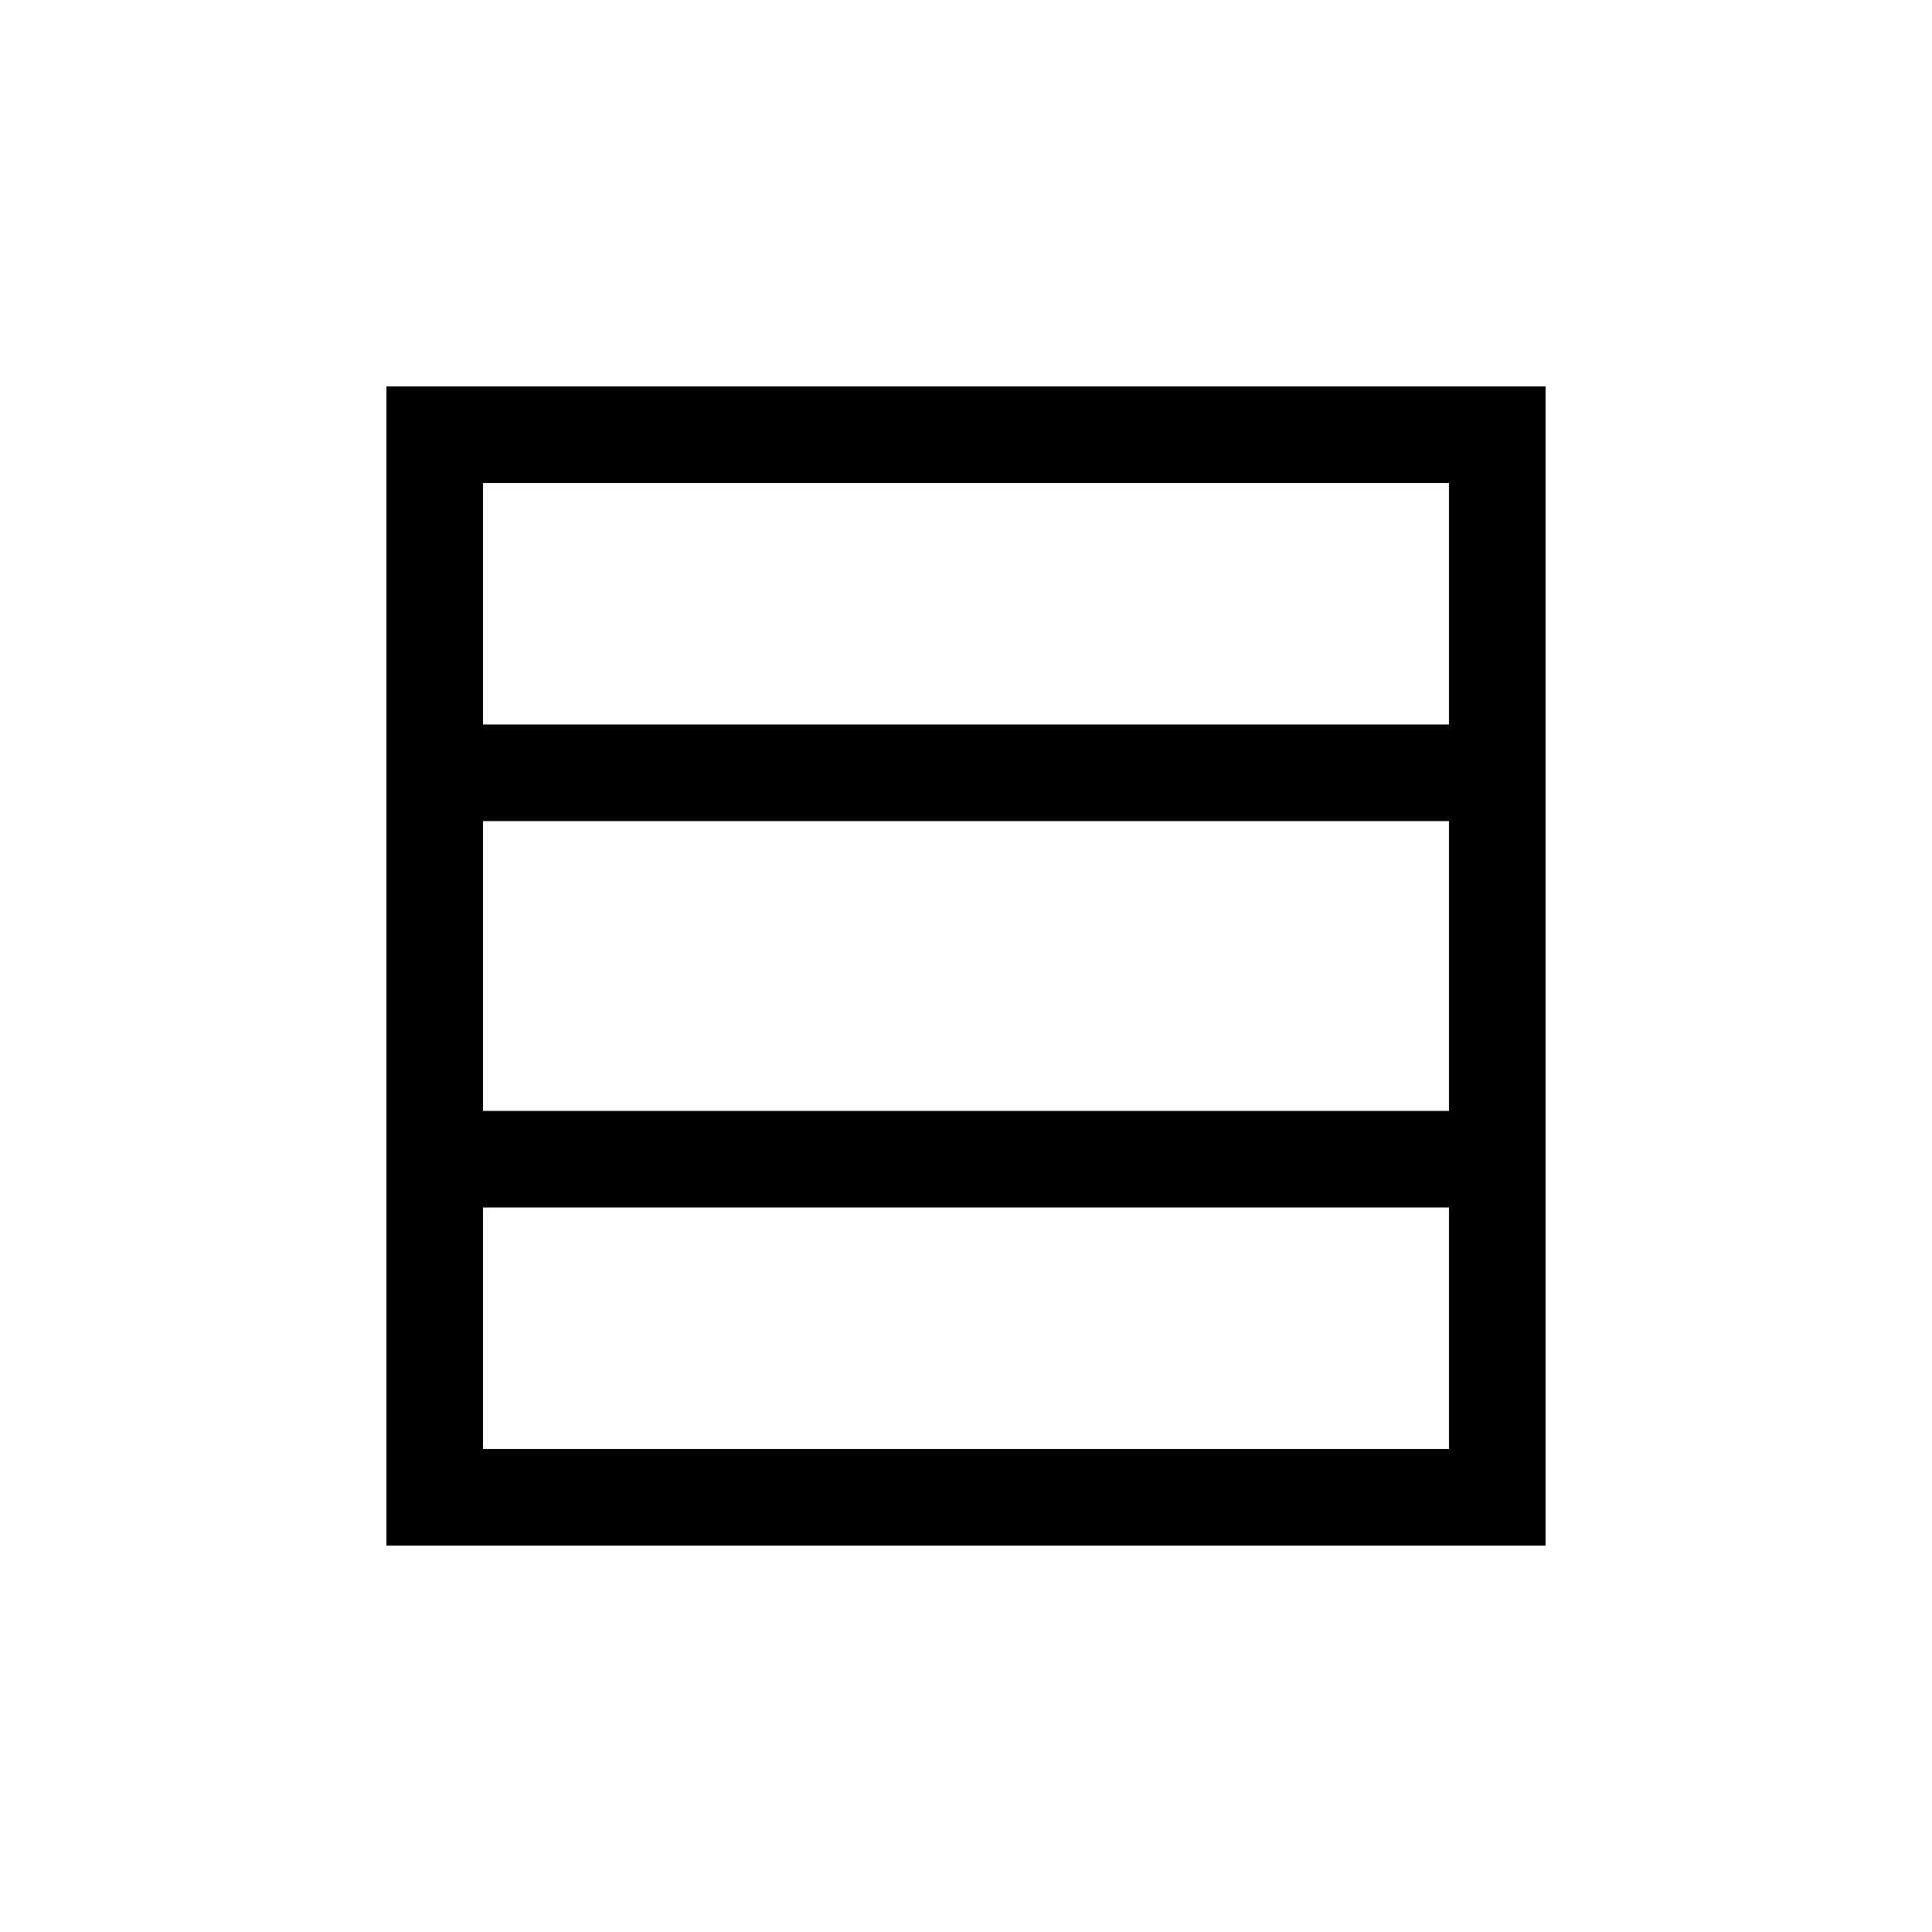
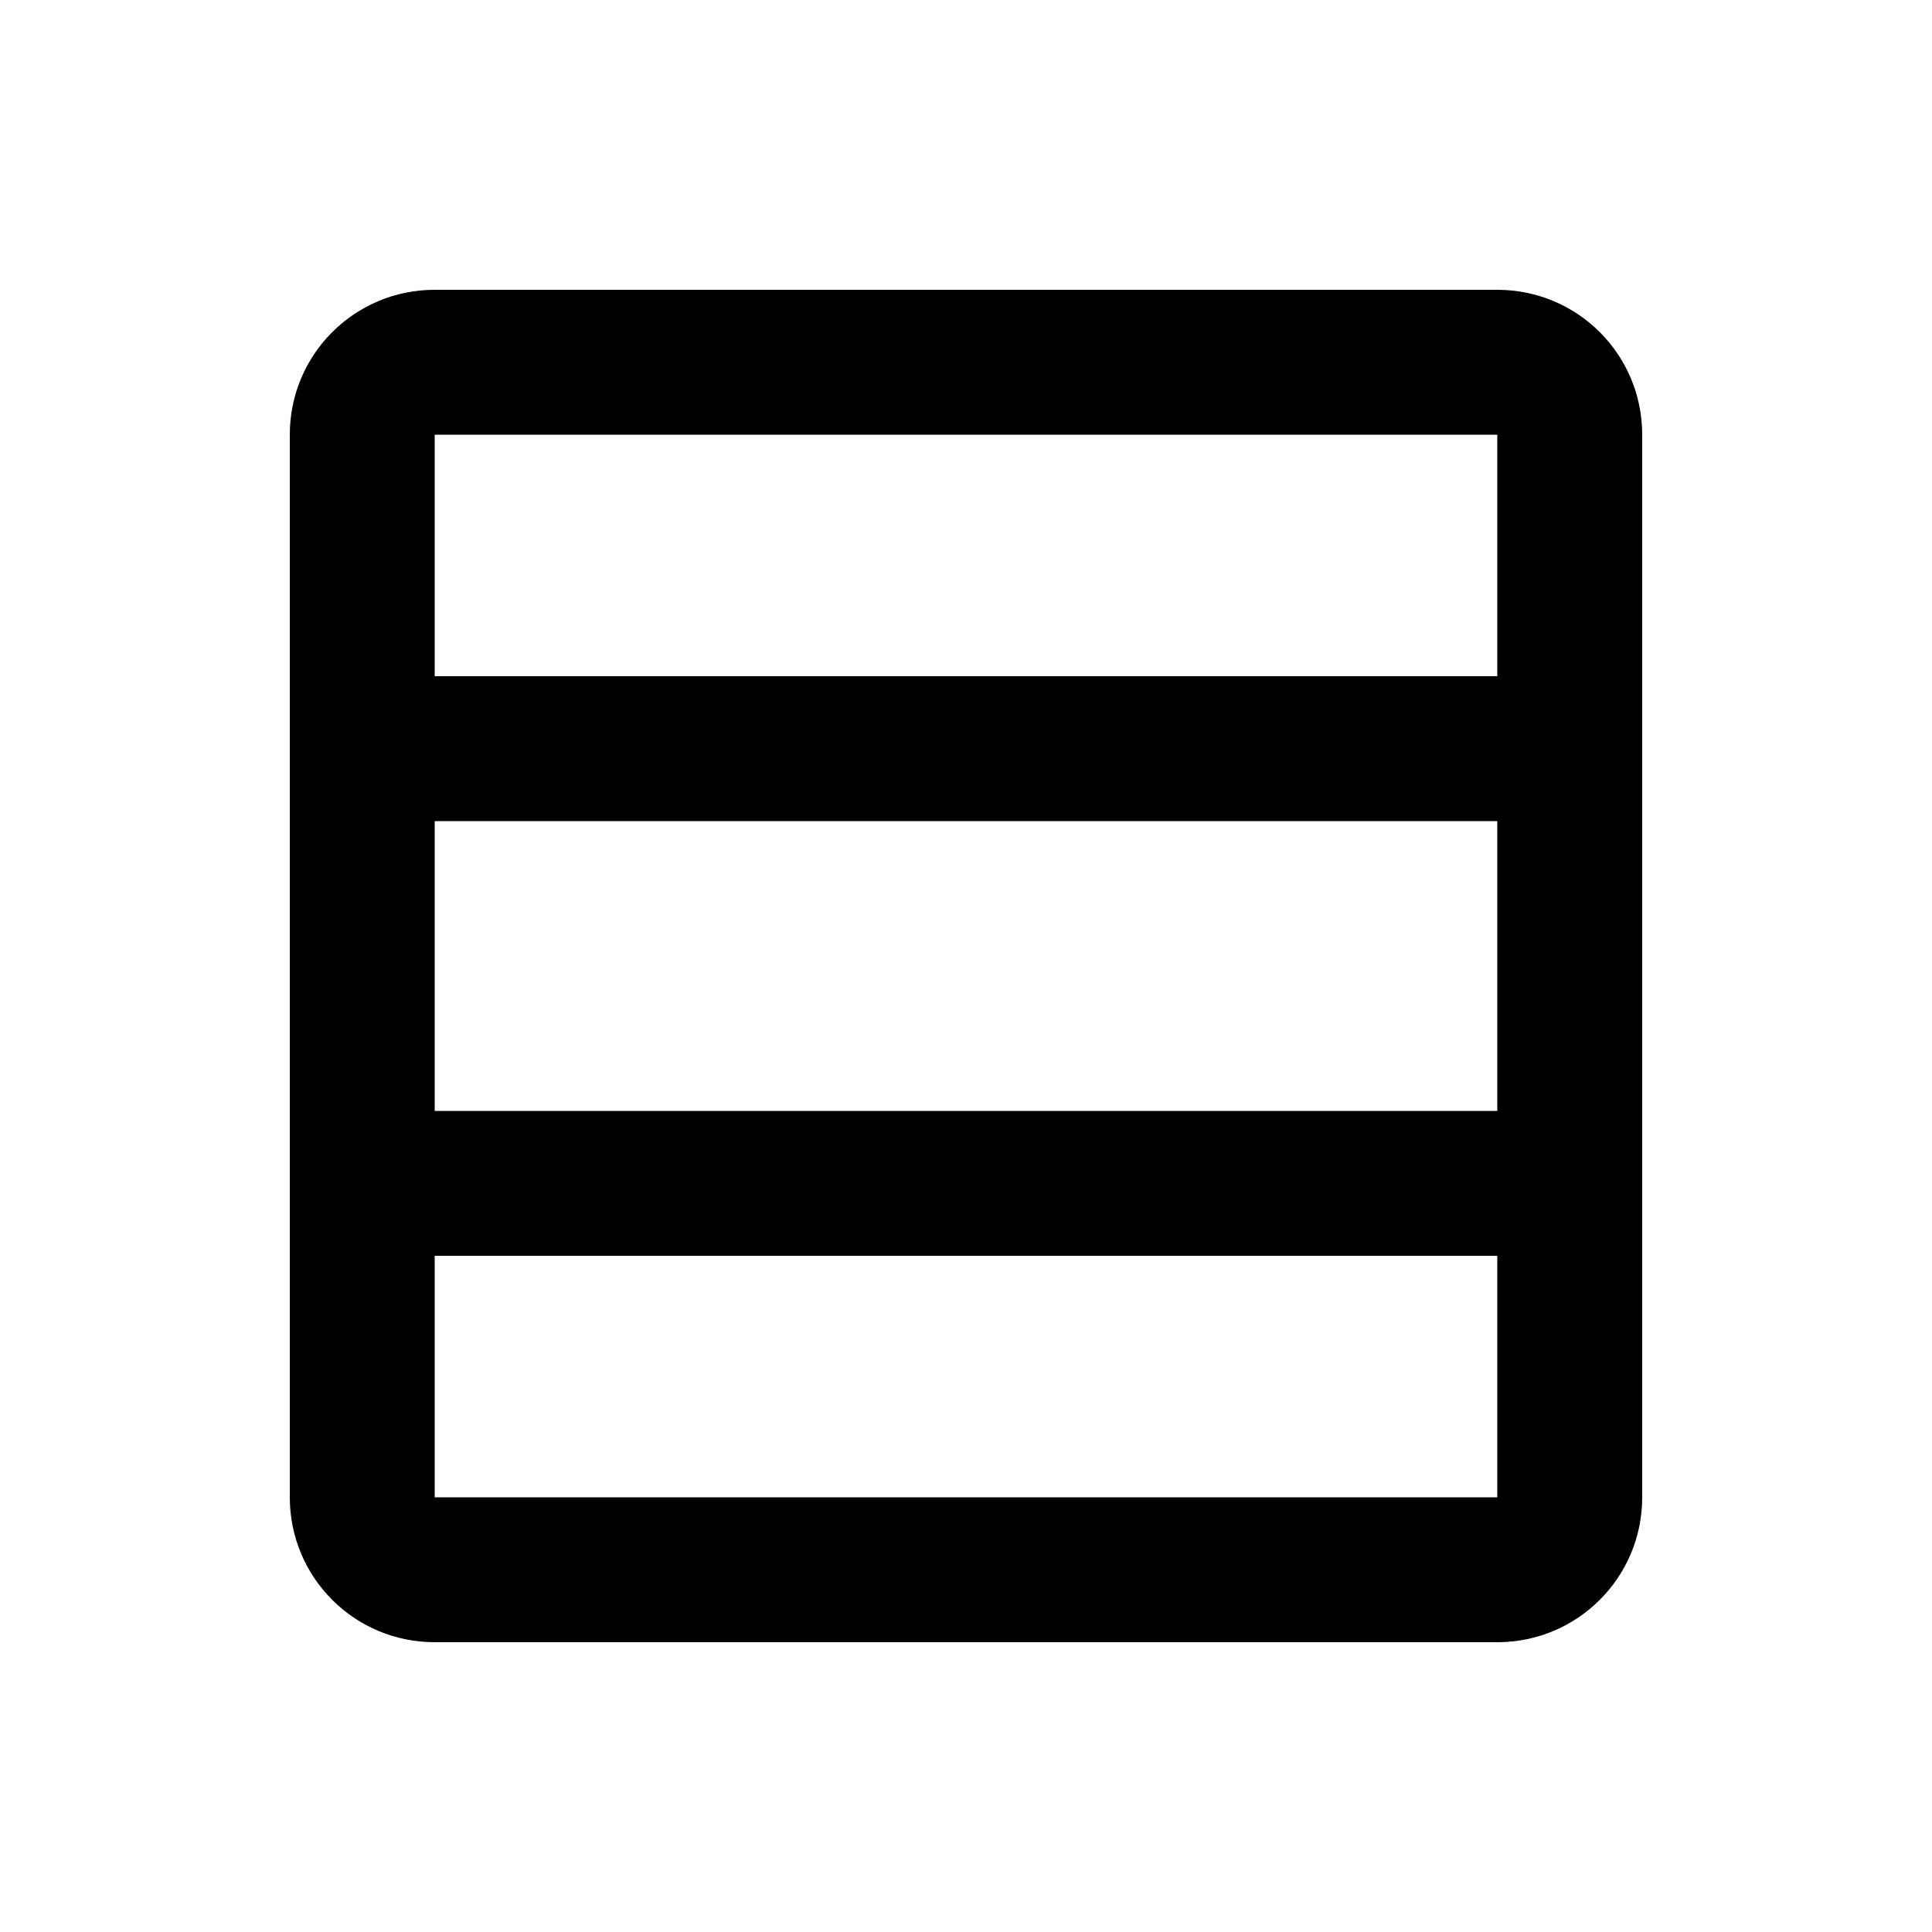
<svg xmlns="http://www.w3.org/2000/svg" enable-background="new 0 0 20 20" height="20" viewBox="0 0 20 20" width="20">
-   <g>
-     <rect fill="none" height="20" width="20" x="0" y="0" />
-     <g>
-       <path d="M4,4v12h12V4H4z M15,15H5v-2.5h10V15z M15,11.5H5v-3h10V11.5z M5,7.5V5h10v2.5H5z" />
-     </g>
-   </g>
+   <rect fill="none" height="20" width="20" x="0" y="0" />
+   <path d="M15.5,3h-11C3.67,3,3,3.67,3,4.5v11C3,16.33,3.67,17,4.5,17h11c0.83,0,1.5-0.67,1.5-1.5v-11C17,3.67,16.33,3,15.5,3z M15.5,4.5V7h-11V4.5H15.5z M15.5,8.5v3h-11v-3H15.5z M4.5,15.5V13h11v2.5H4.5z" />
</svg>
